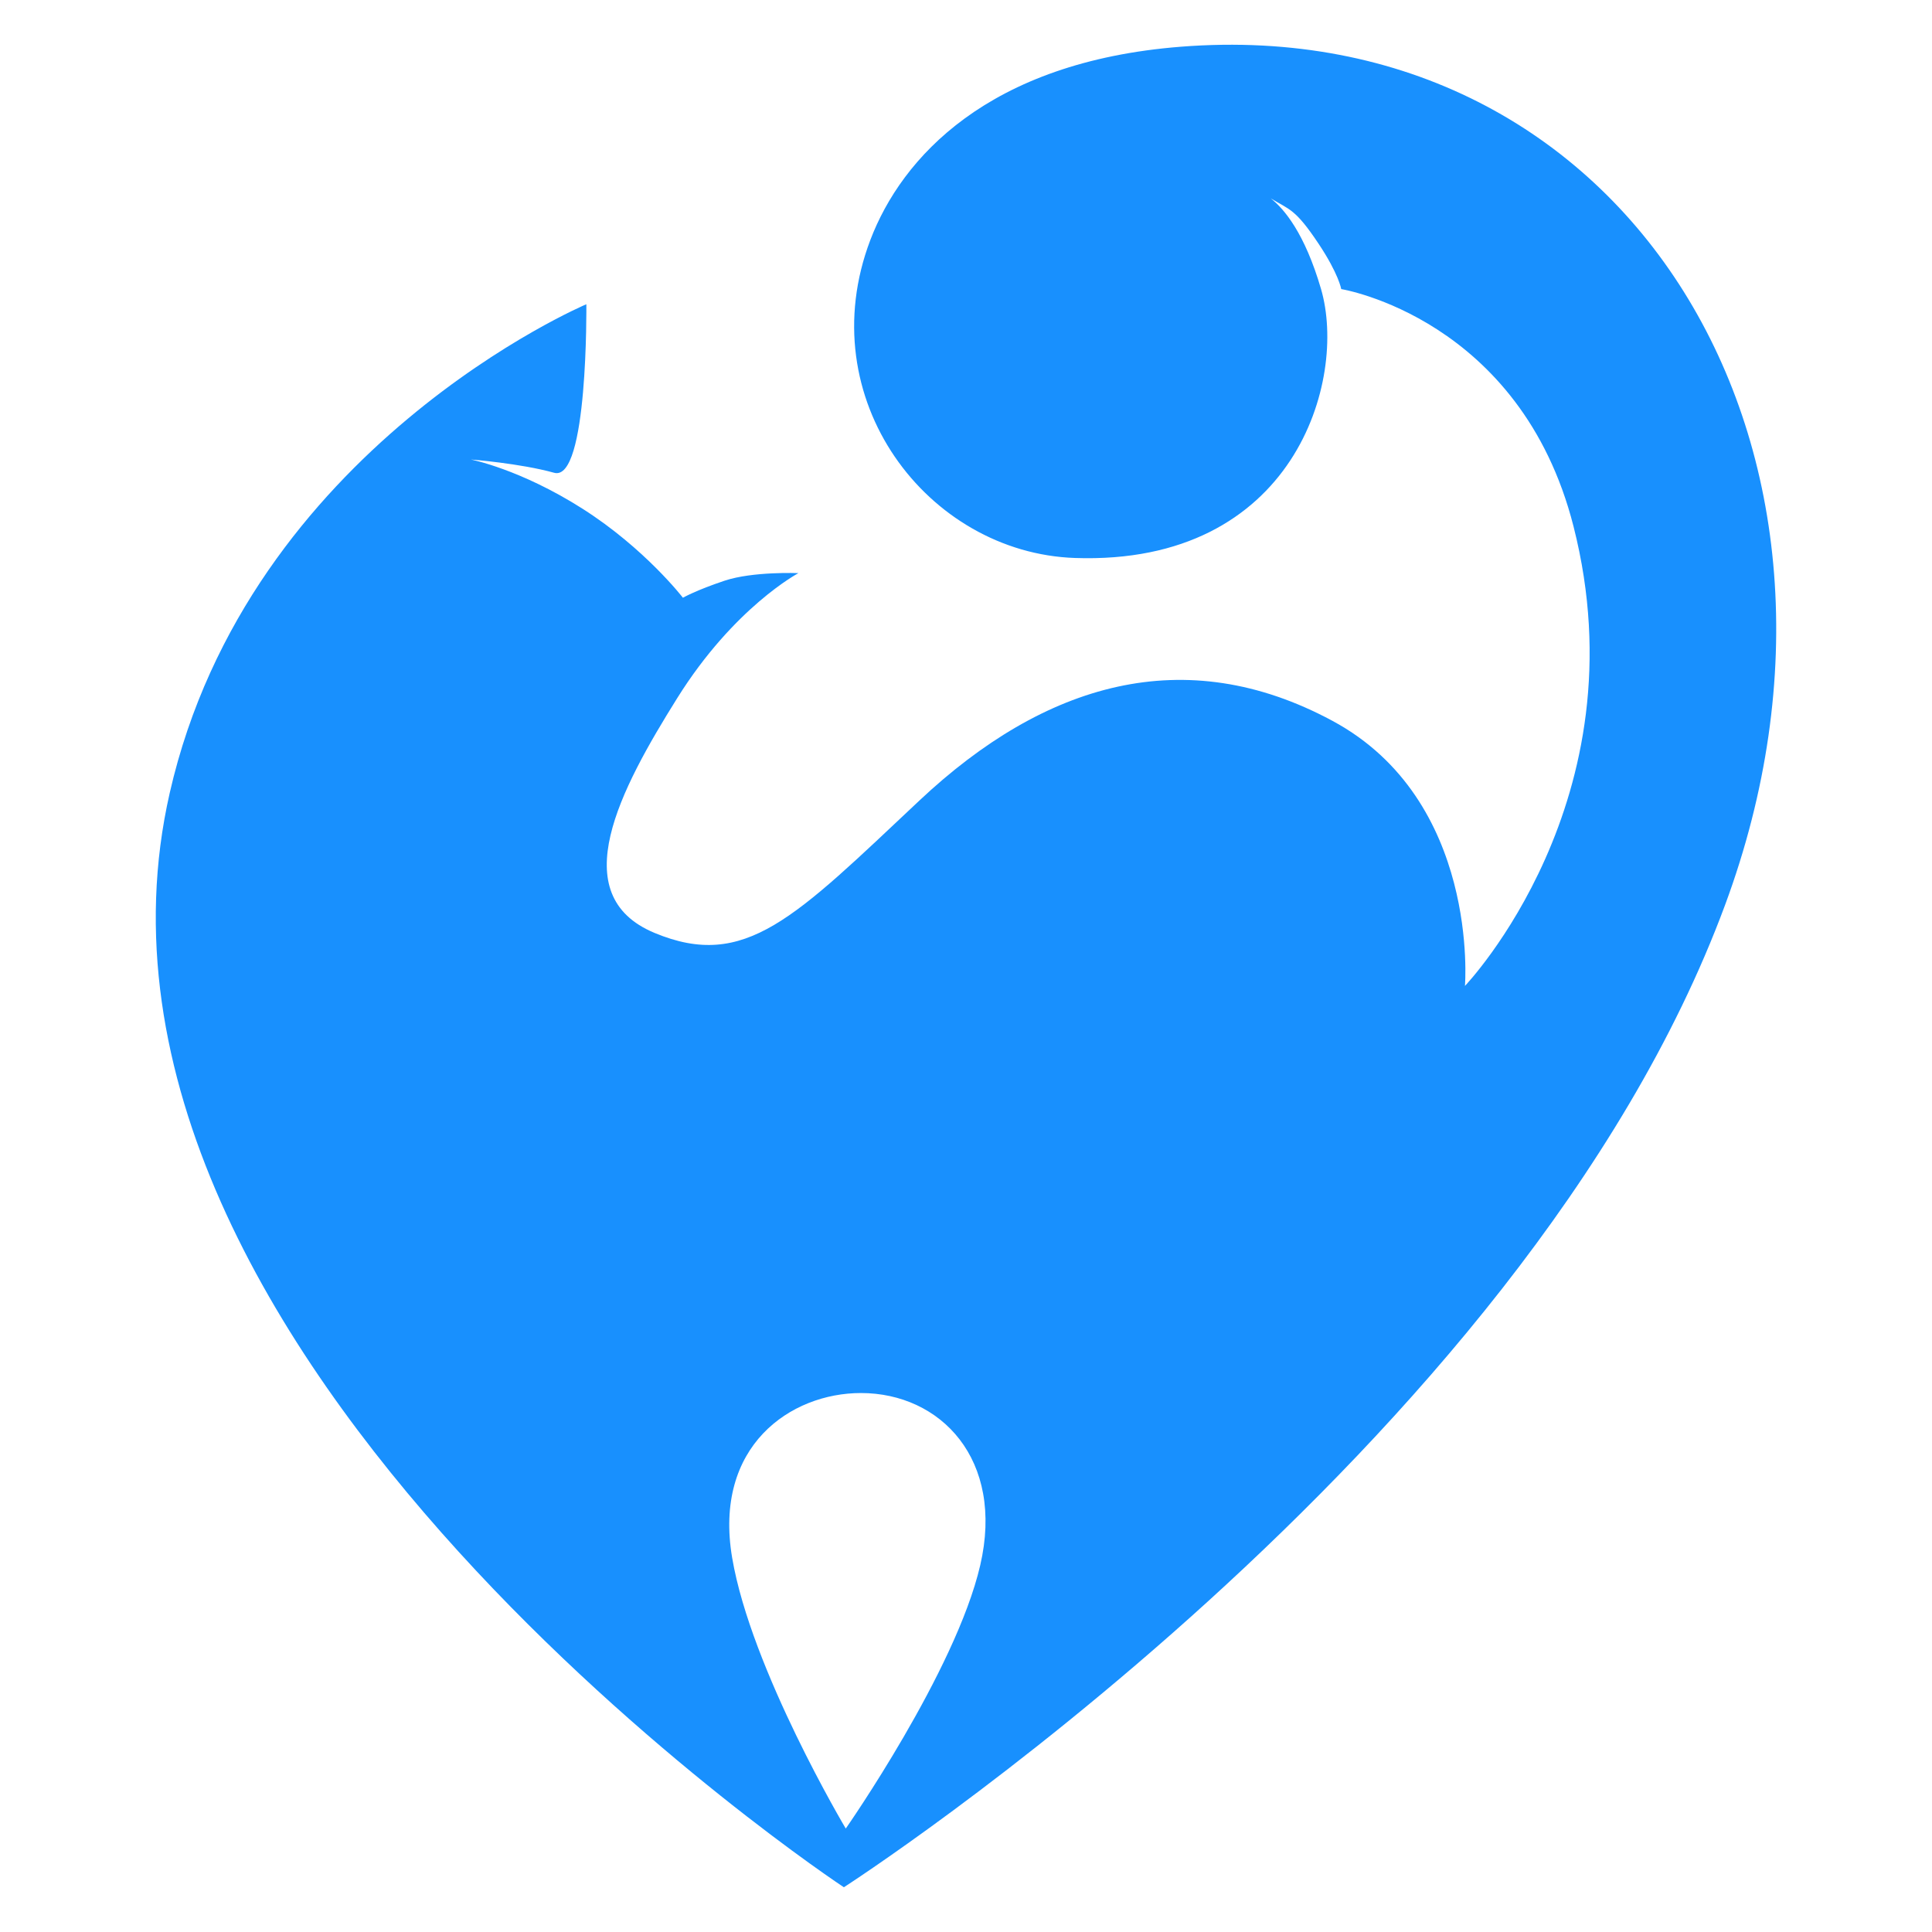
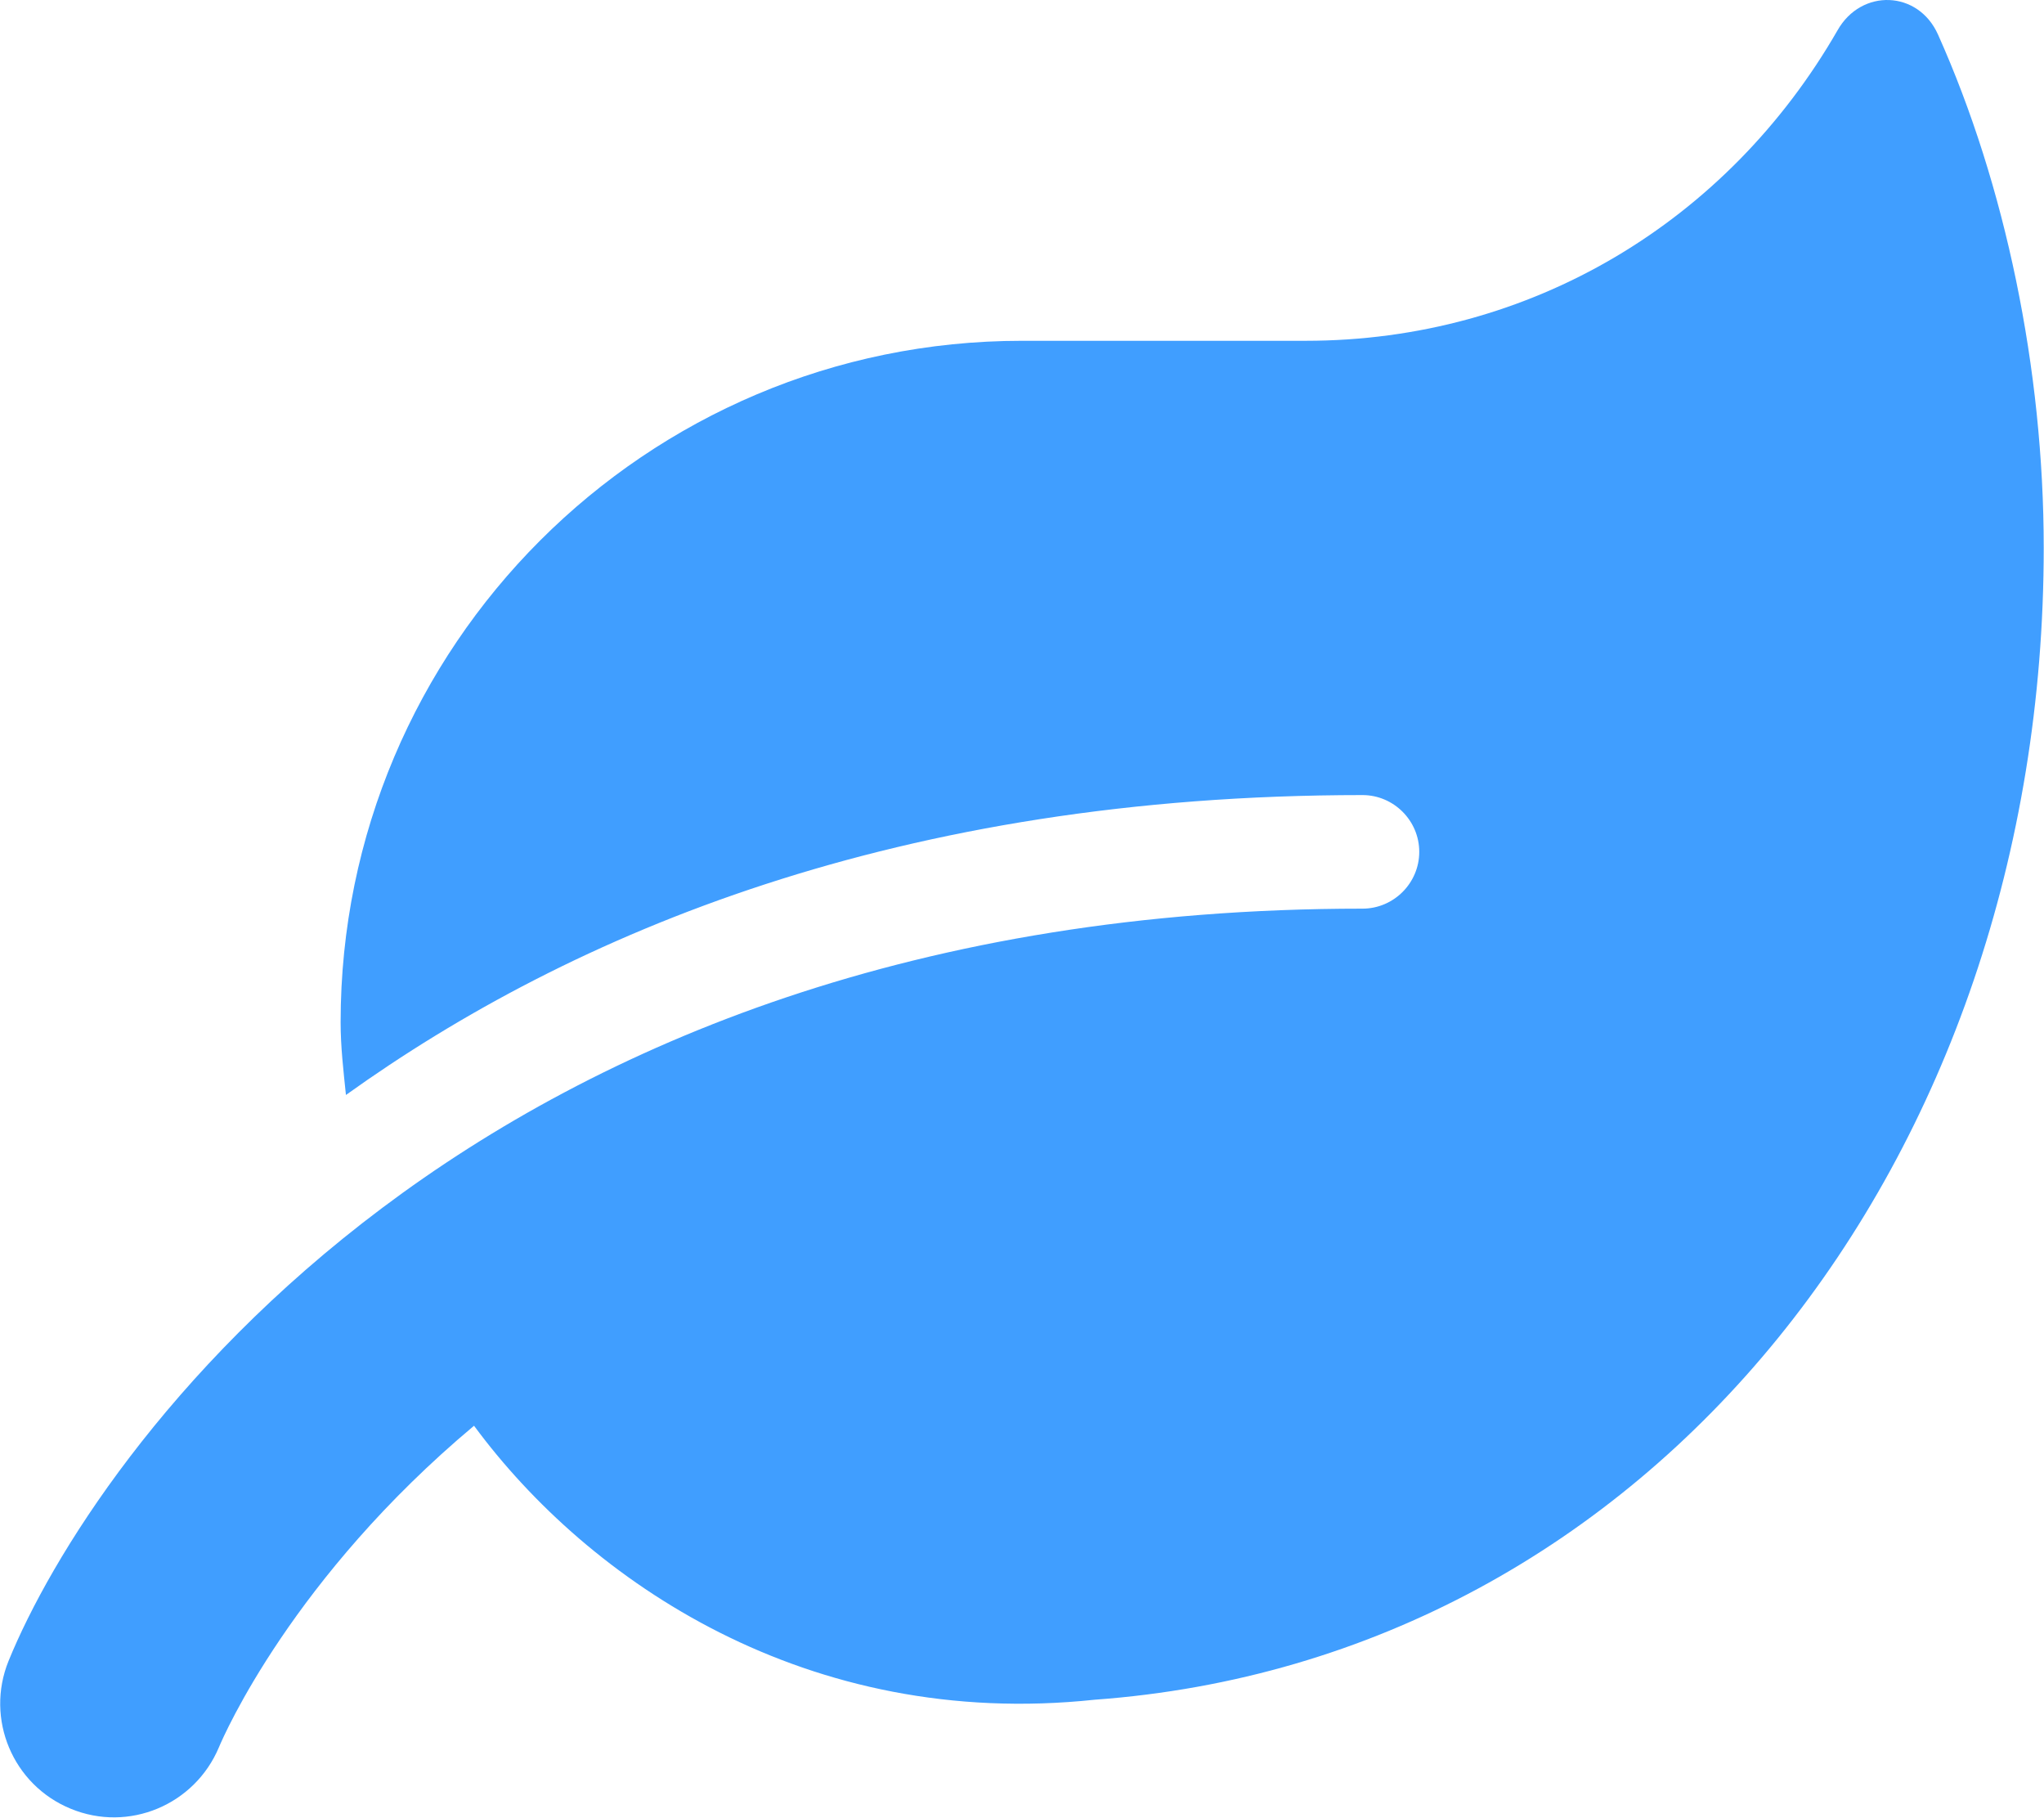
- <svg xmlns="http://www.w3.org/2000/svg" t="1543490858983" class="icon" style="" viewBox="0 0 1024 1024" version="1.1" p-id="9389" width="200" height="200">
+ <svg xmlns="http://www.w3.org/2000/svg" t="1550810380380" class="icon" style="" viewBox="0 0 1152 1024" version="1.1" p-id="843" width="225" height="200">
  <defs>
    <style type="text/css" />
  </defs>
-   <path d="M625.914 24.758c-102.371 8.029-148.094 59.068-164.591 102.373-32.123 84.305 30.4 165.915 108.393 168.61 116.413 4.014 144.518-94.345 130.467-142.518-8.622-29.553-19.503-42.472-26.627-48.059 9.974 6.047 12.955 5.474 25.287 23.973 10.708 16.06 12.042 24.086 12.042 24.086s95.01 15.39 123.115 125.791c36.873 144.853-57.544 243.546-57.544 243.546s8.031-98.359-70.254-140.51c-78.287-42.151-152.55-20.071-218.792 42.151-66.235 62.233-92.336 90.325-140.507 70.254-48.169-20.071-18.065-76.268 12.045-124.447 30.111-48.174 64.234-66.24 64.234-66.24s-24.091-1.002-39.138 4.016c-15.058 5.016-22.088 9.03-22.088 9.03s-20.071-26.094-53.187-47.167c-33.123-21.078-59.218-26.099-59.218-26.099s26.094 2.011 44.162 7.035c18.062 5.01 17.064-89.328 17.064-89.328s-178.997 75.722-220.803 258.94C21.732 719.273 447.265 1000.288 447.265 1000.288s359.969-231.503 467.027-520.551C1003.802 238.071 862.735 6.187 625.914 24.758zM519.533 829.667c-13.047 56.207-71.261 139.505-71.261 139.505s-50.185-84.302-60.214-143.518c-10.04-59.215 30.989-87.318 68.247-87.318C498.46 738.338 532.577 773.464 519.533 829.667z" p-id="9390" fill="#1890FE" />
+   <path d="M1092.253 19.445c-11.198-24.997-43.194-25.997-56.592-2.4C973.669 124.831 862.684 192.022 735.901 192.022h-159.979C363.951 192.022 191.974 363.998 191.974 575.97c0 13.998 1.6 27.396 3 40.995C322.557 525.577 506.732 447.987 767.897 447.987c17.598 0 31.996 14.398 31.996 31.996s-14.398 31.996-31.996 31.996C265.164 511.979 51.993 820.137 4.799 935.922c-13.198 32.596 2.4 69.791 34.995 83.189 32.796 13.598 69.991-2.2 83.589-34.595 3-7.199 41.794-95.787 143.781-181.176 64.791 87.788 187.975 171.577 349.753 154.379C930.875 934.922 1151.845 653.36 1151.845 308.606c0-100.387-21.597-204.373-59.592-289.161z" fill="#409EFF" p-id="844" />
</svg>
